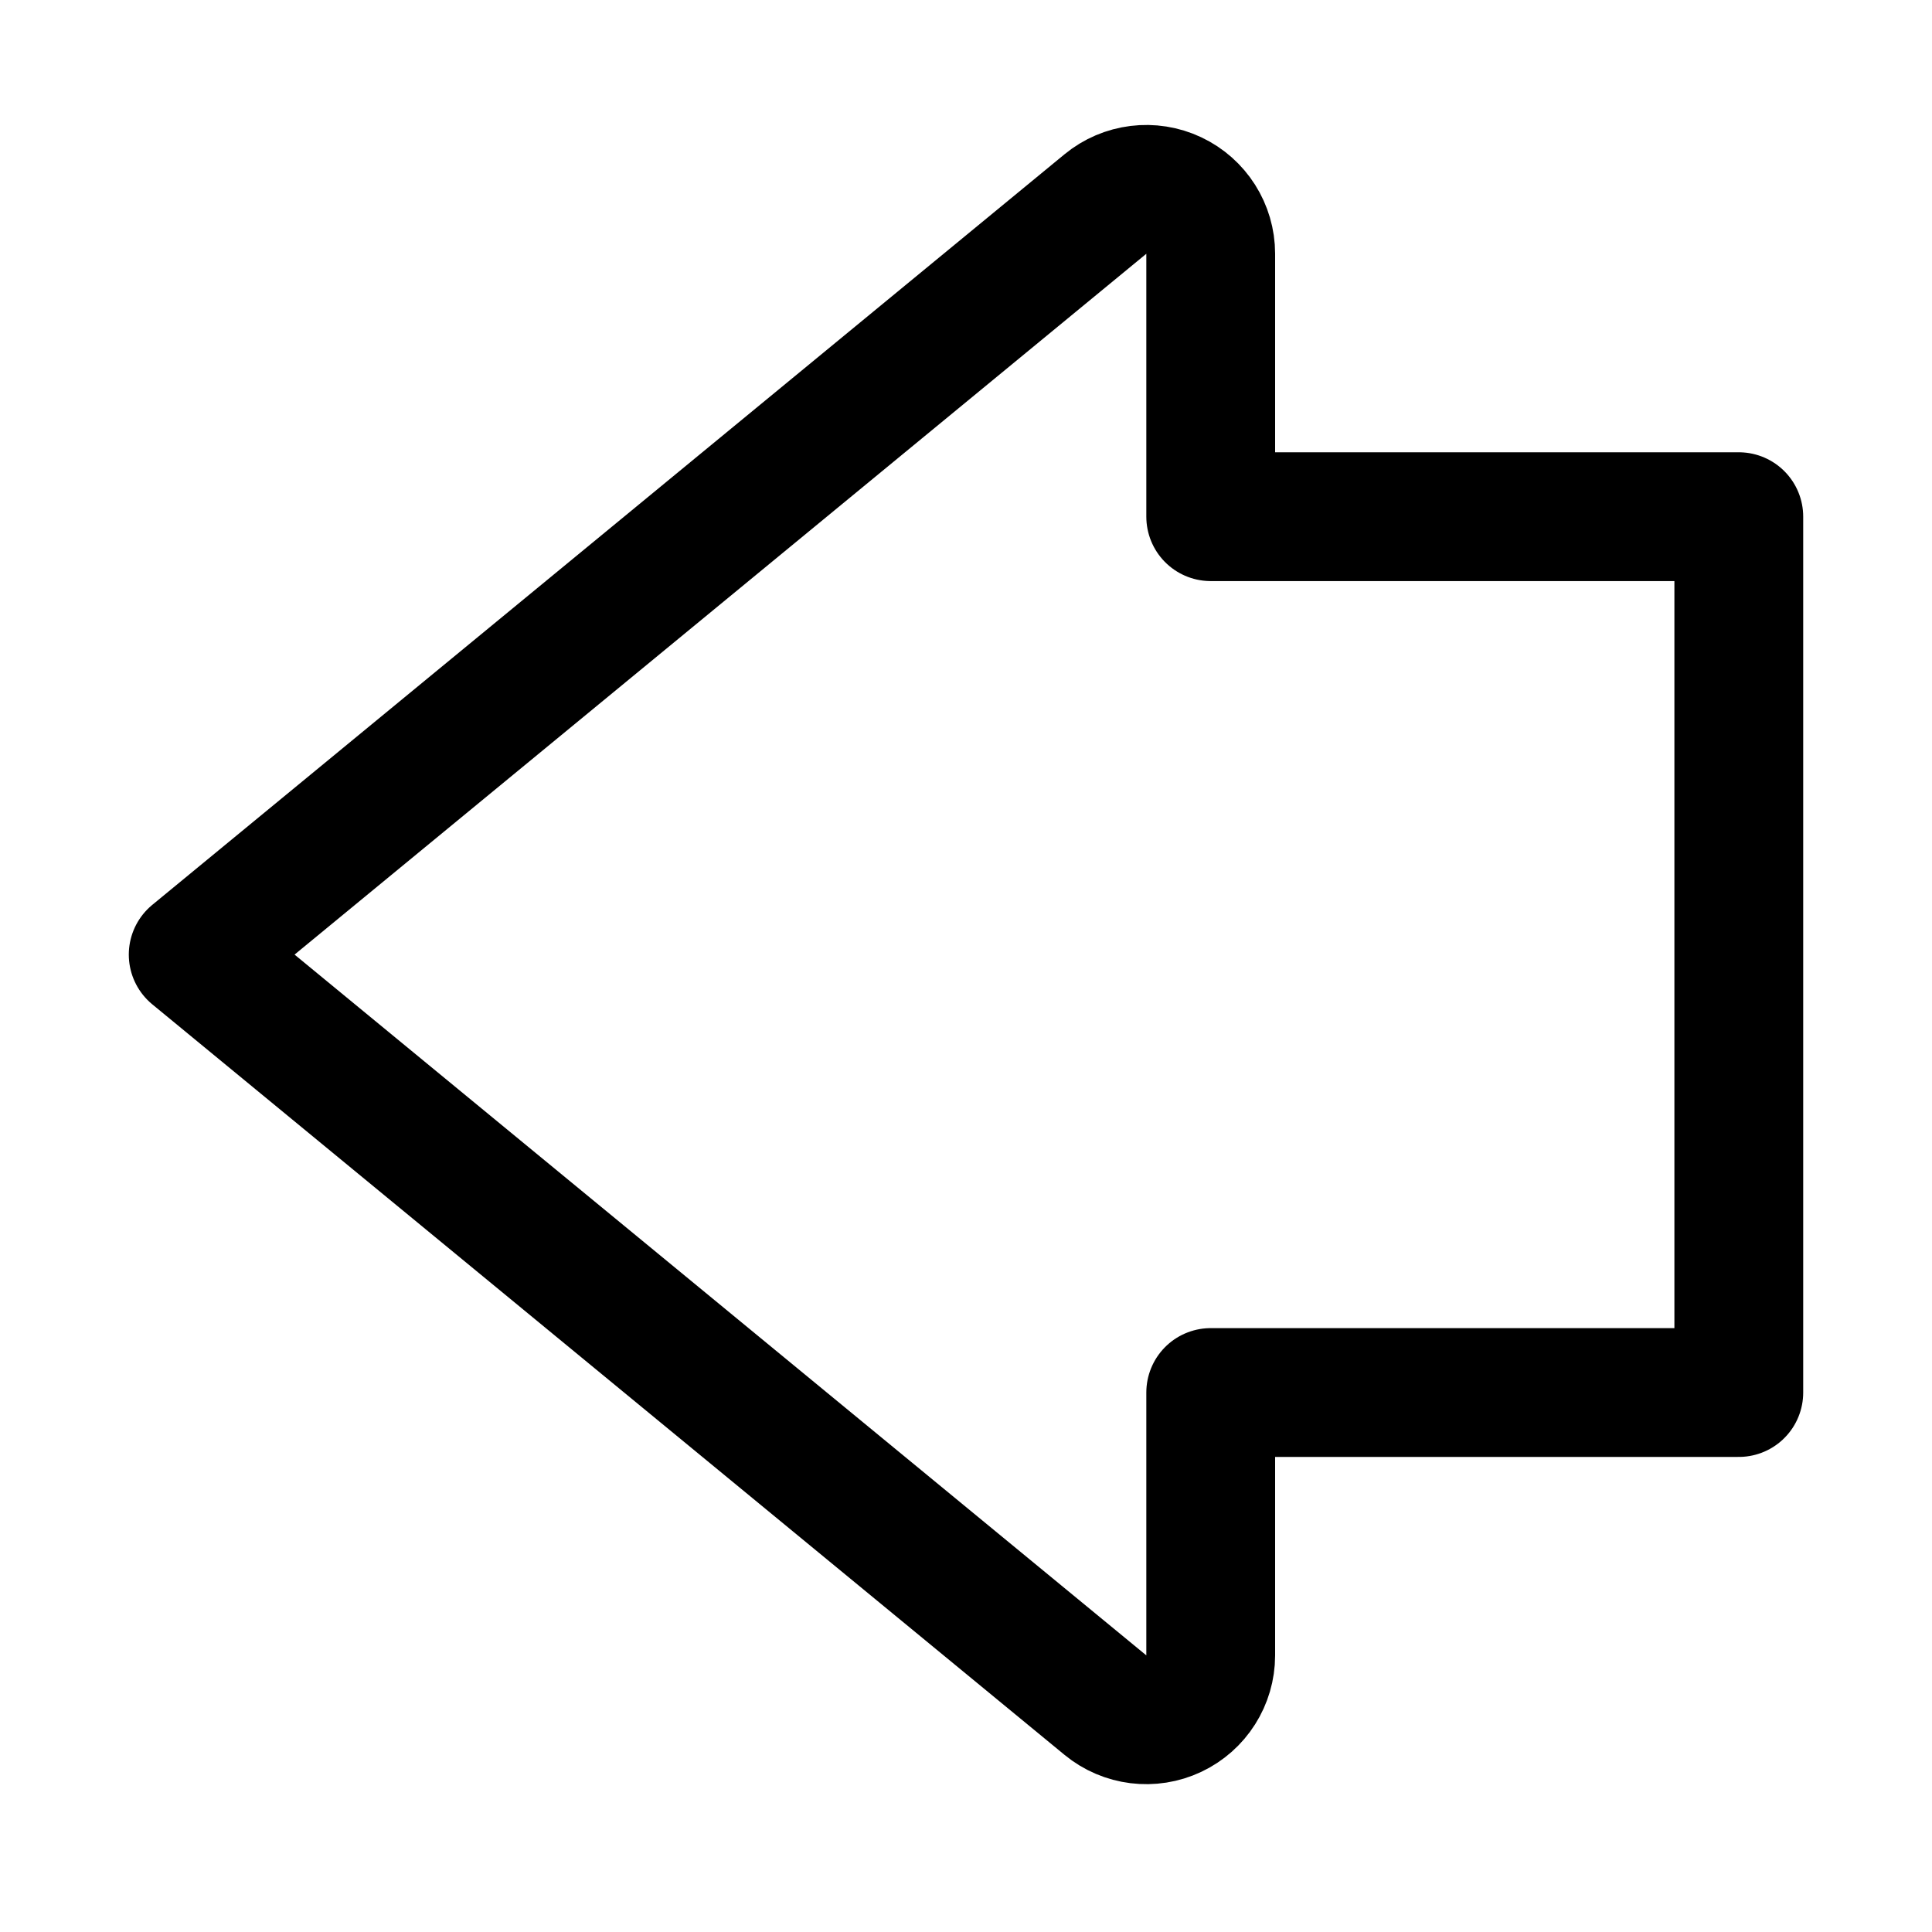
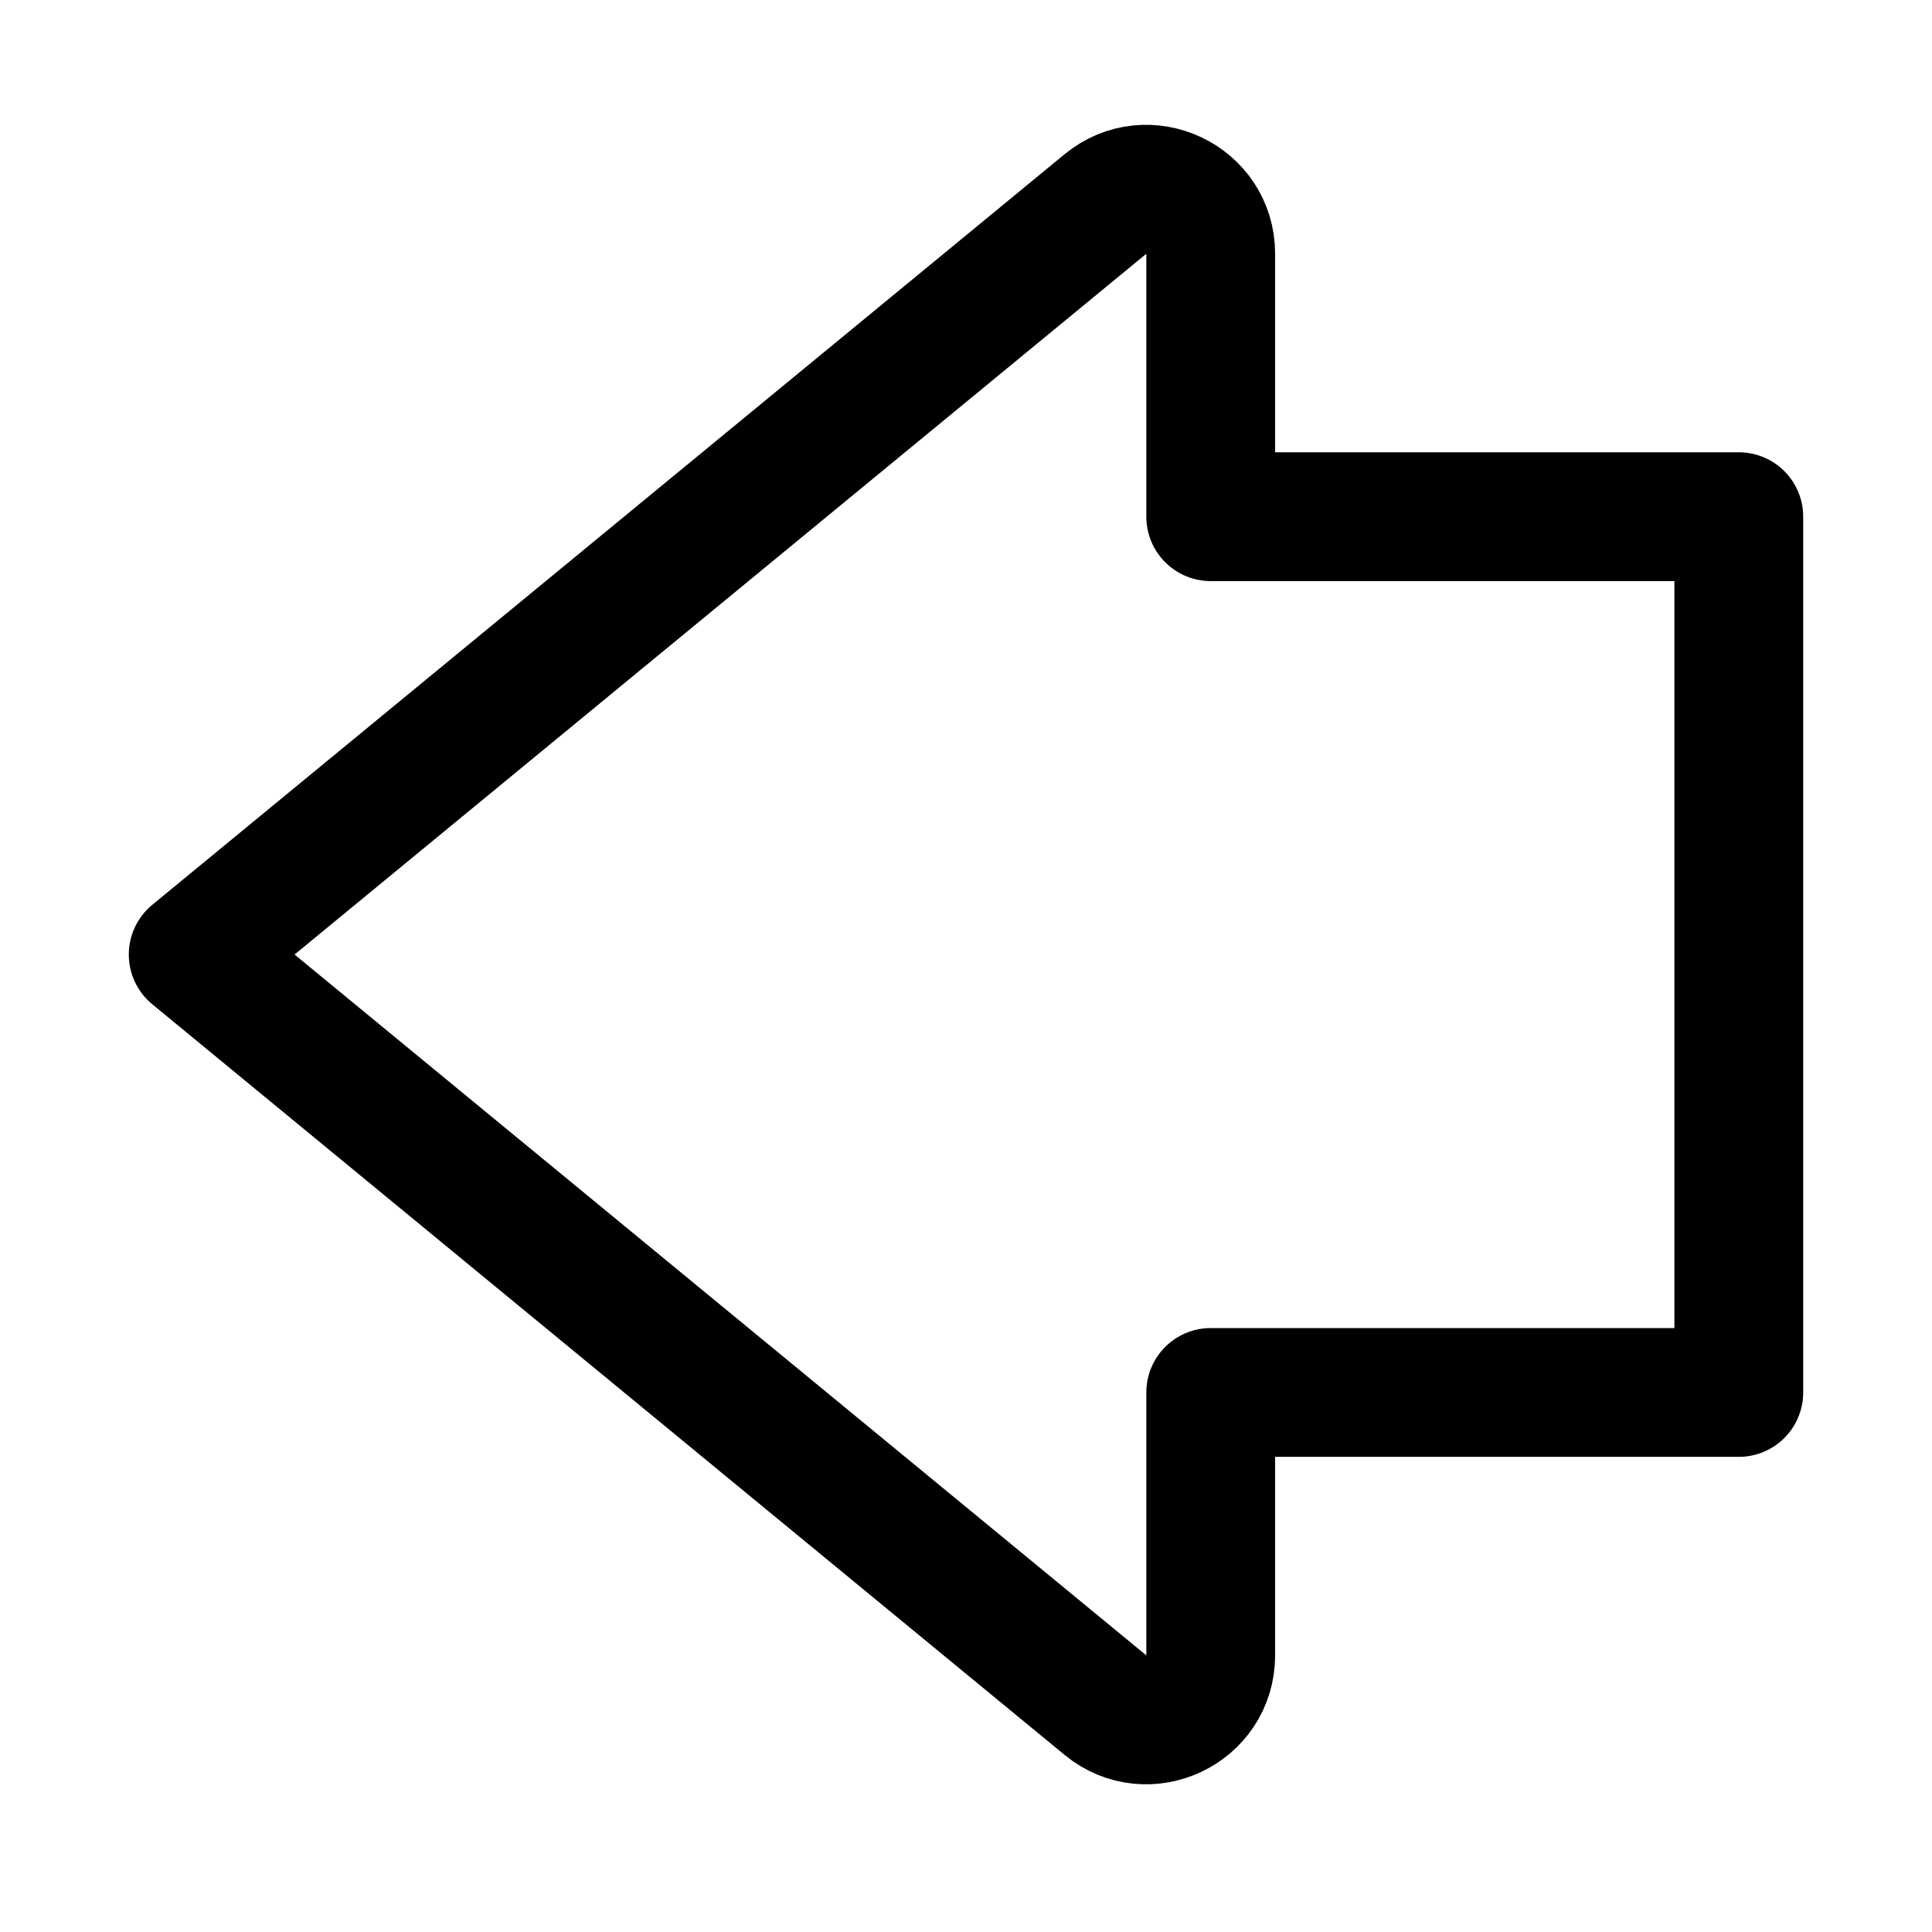
- <svg xmlns="http://www.w3.org/2000/svg" width="30" height="30" fill="none">
-   <path stroke="#000" stroke-linecap="round" stroke-linejoin="round" stroke-width="2" d="m3 14.823 14.165 11.654a1 1 0 0 0 1.635-.772v-4.082H27v-13.6h-8.2V3.94a1 1 0 0 0-1.635-.772z" />
+ <svg xmlns="http://www.w3.org/2000/svg" width="30" height="30" viewBox="0 0 30 30" fill="none">
+   <path d="M3 14.822L17.165 26.477C17.817 27.014 18.8 26.55 18.8 25.705L18.8 21.622L27 21.622L27 8.023L18.8 8.023L18.8 3.94C18.8 3.095 17.817 2.631 17.165 3.168L3 14.822Z" stroke="black" stroke-width="2" stroke-linecap="round" stroke-linejoin="round" />
</svg>
